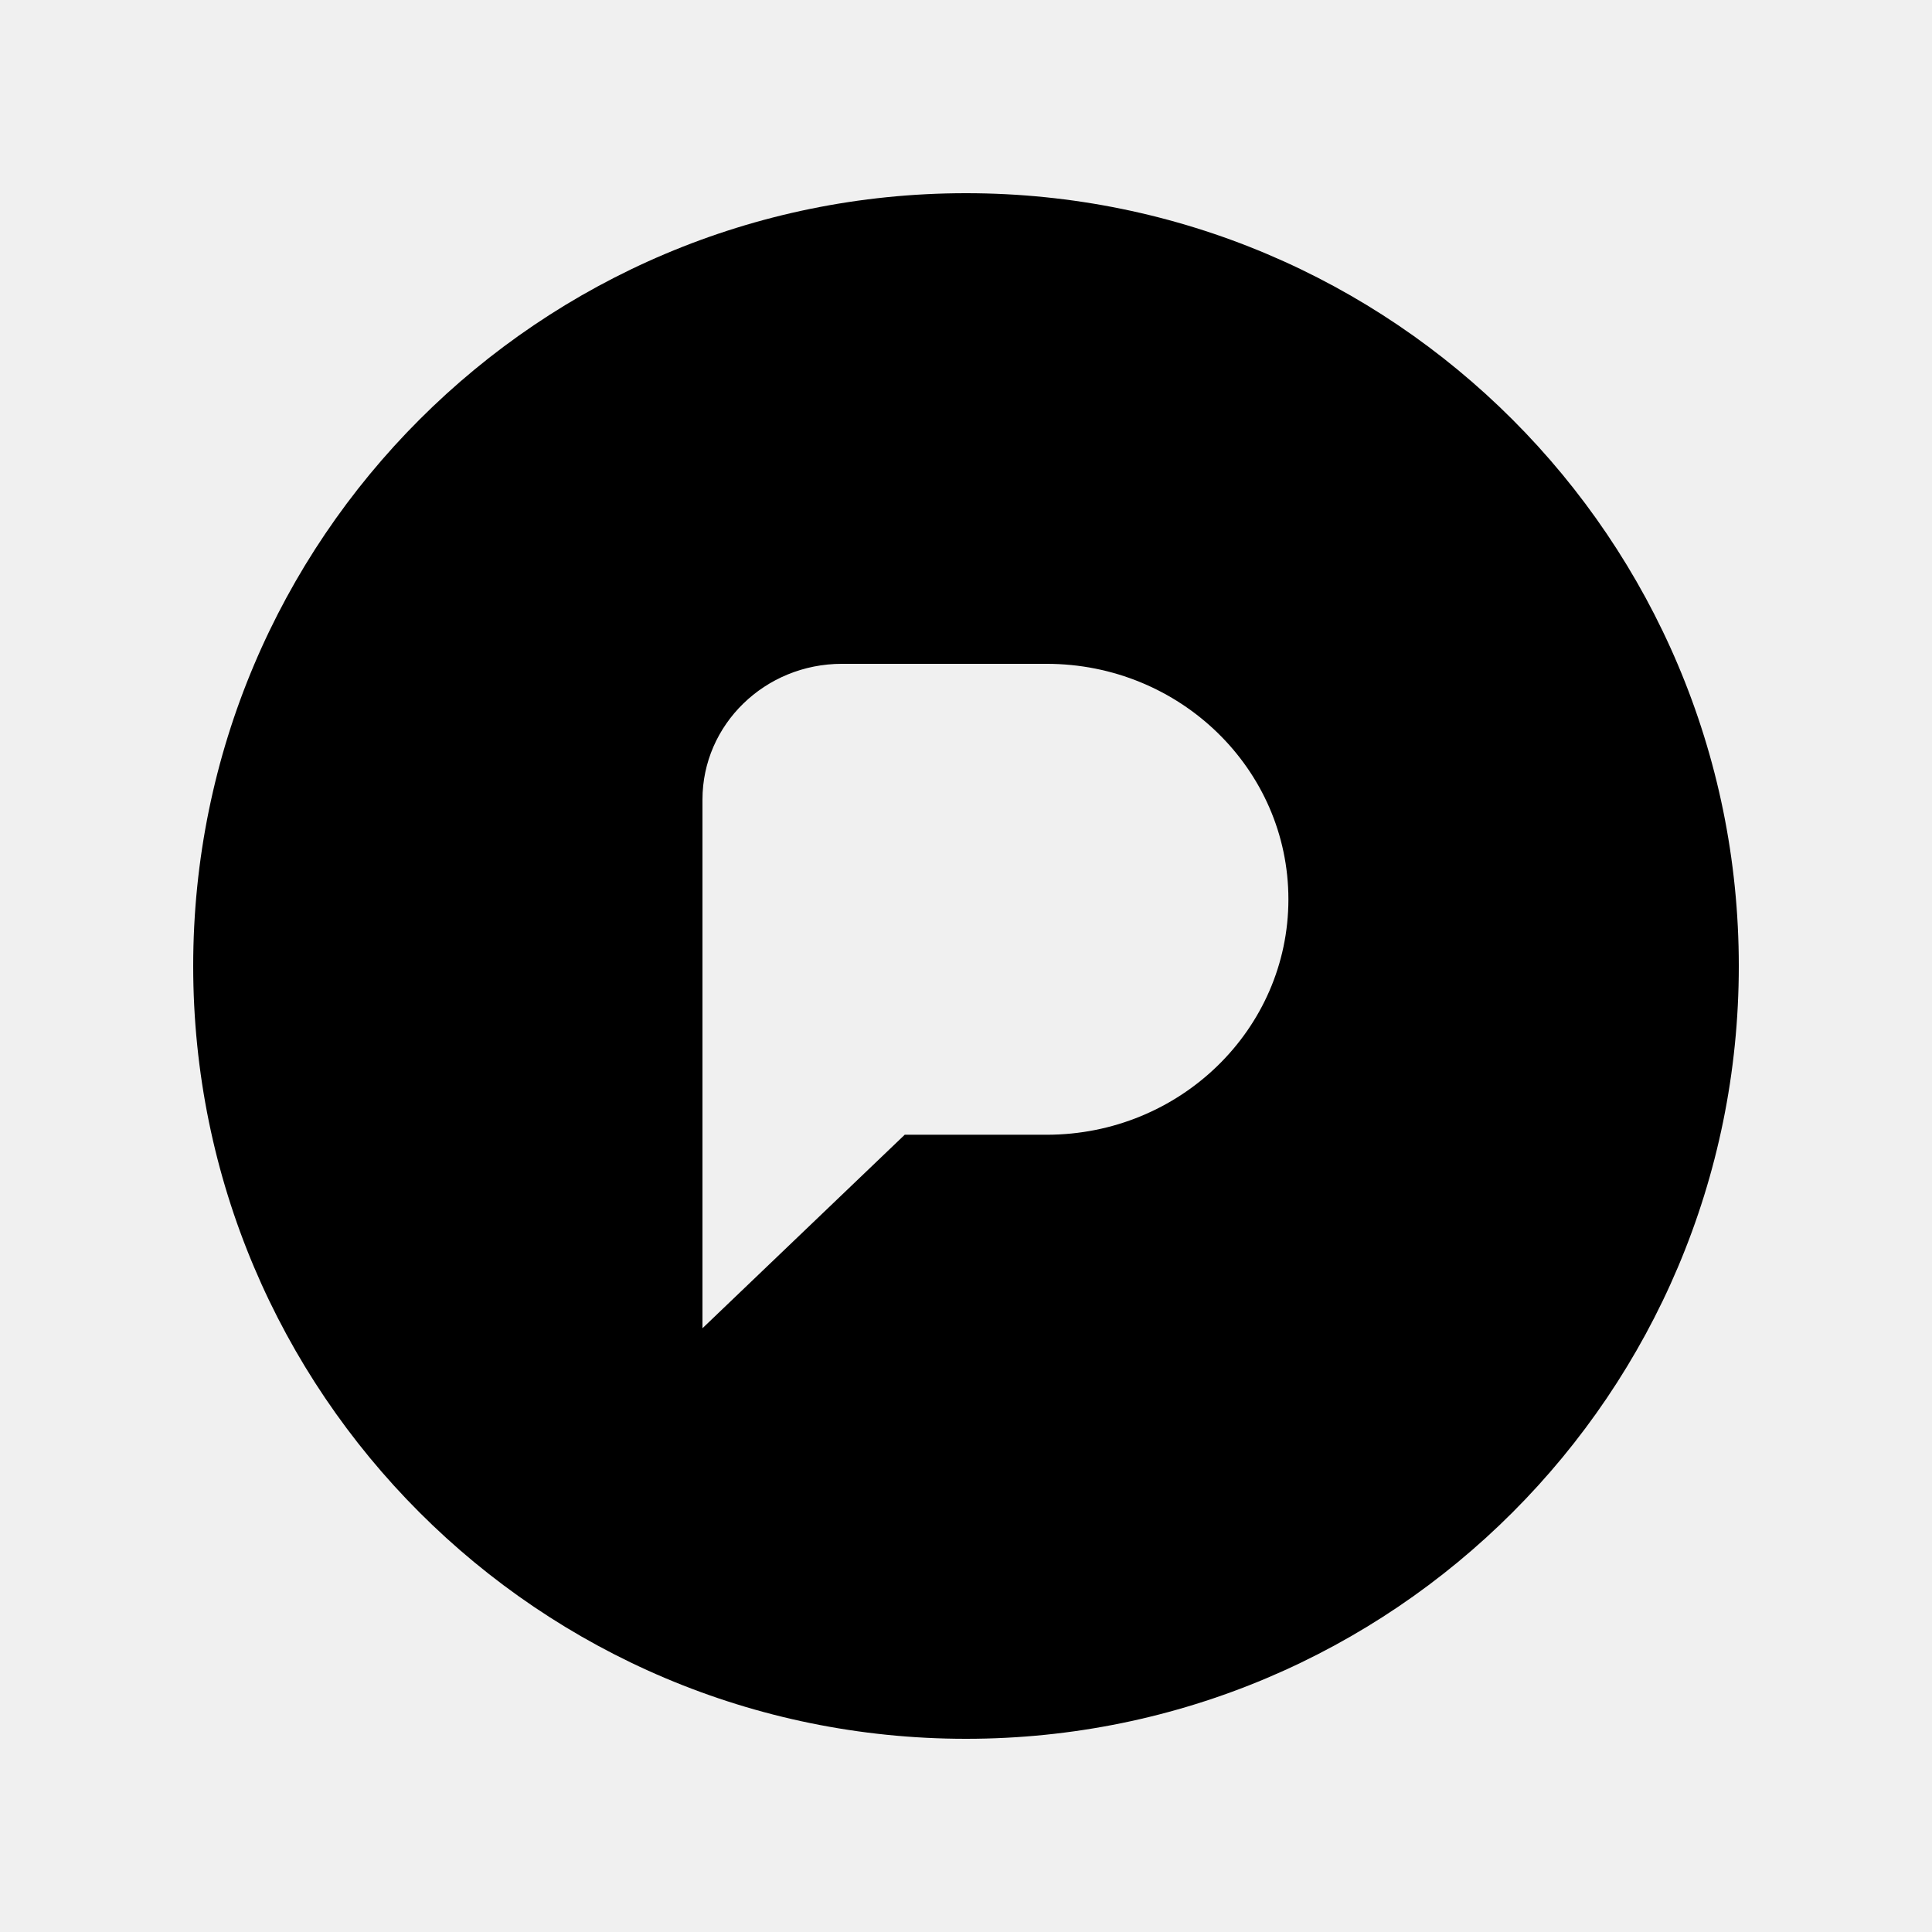
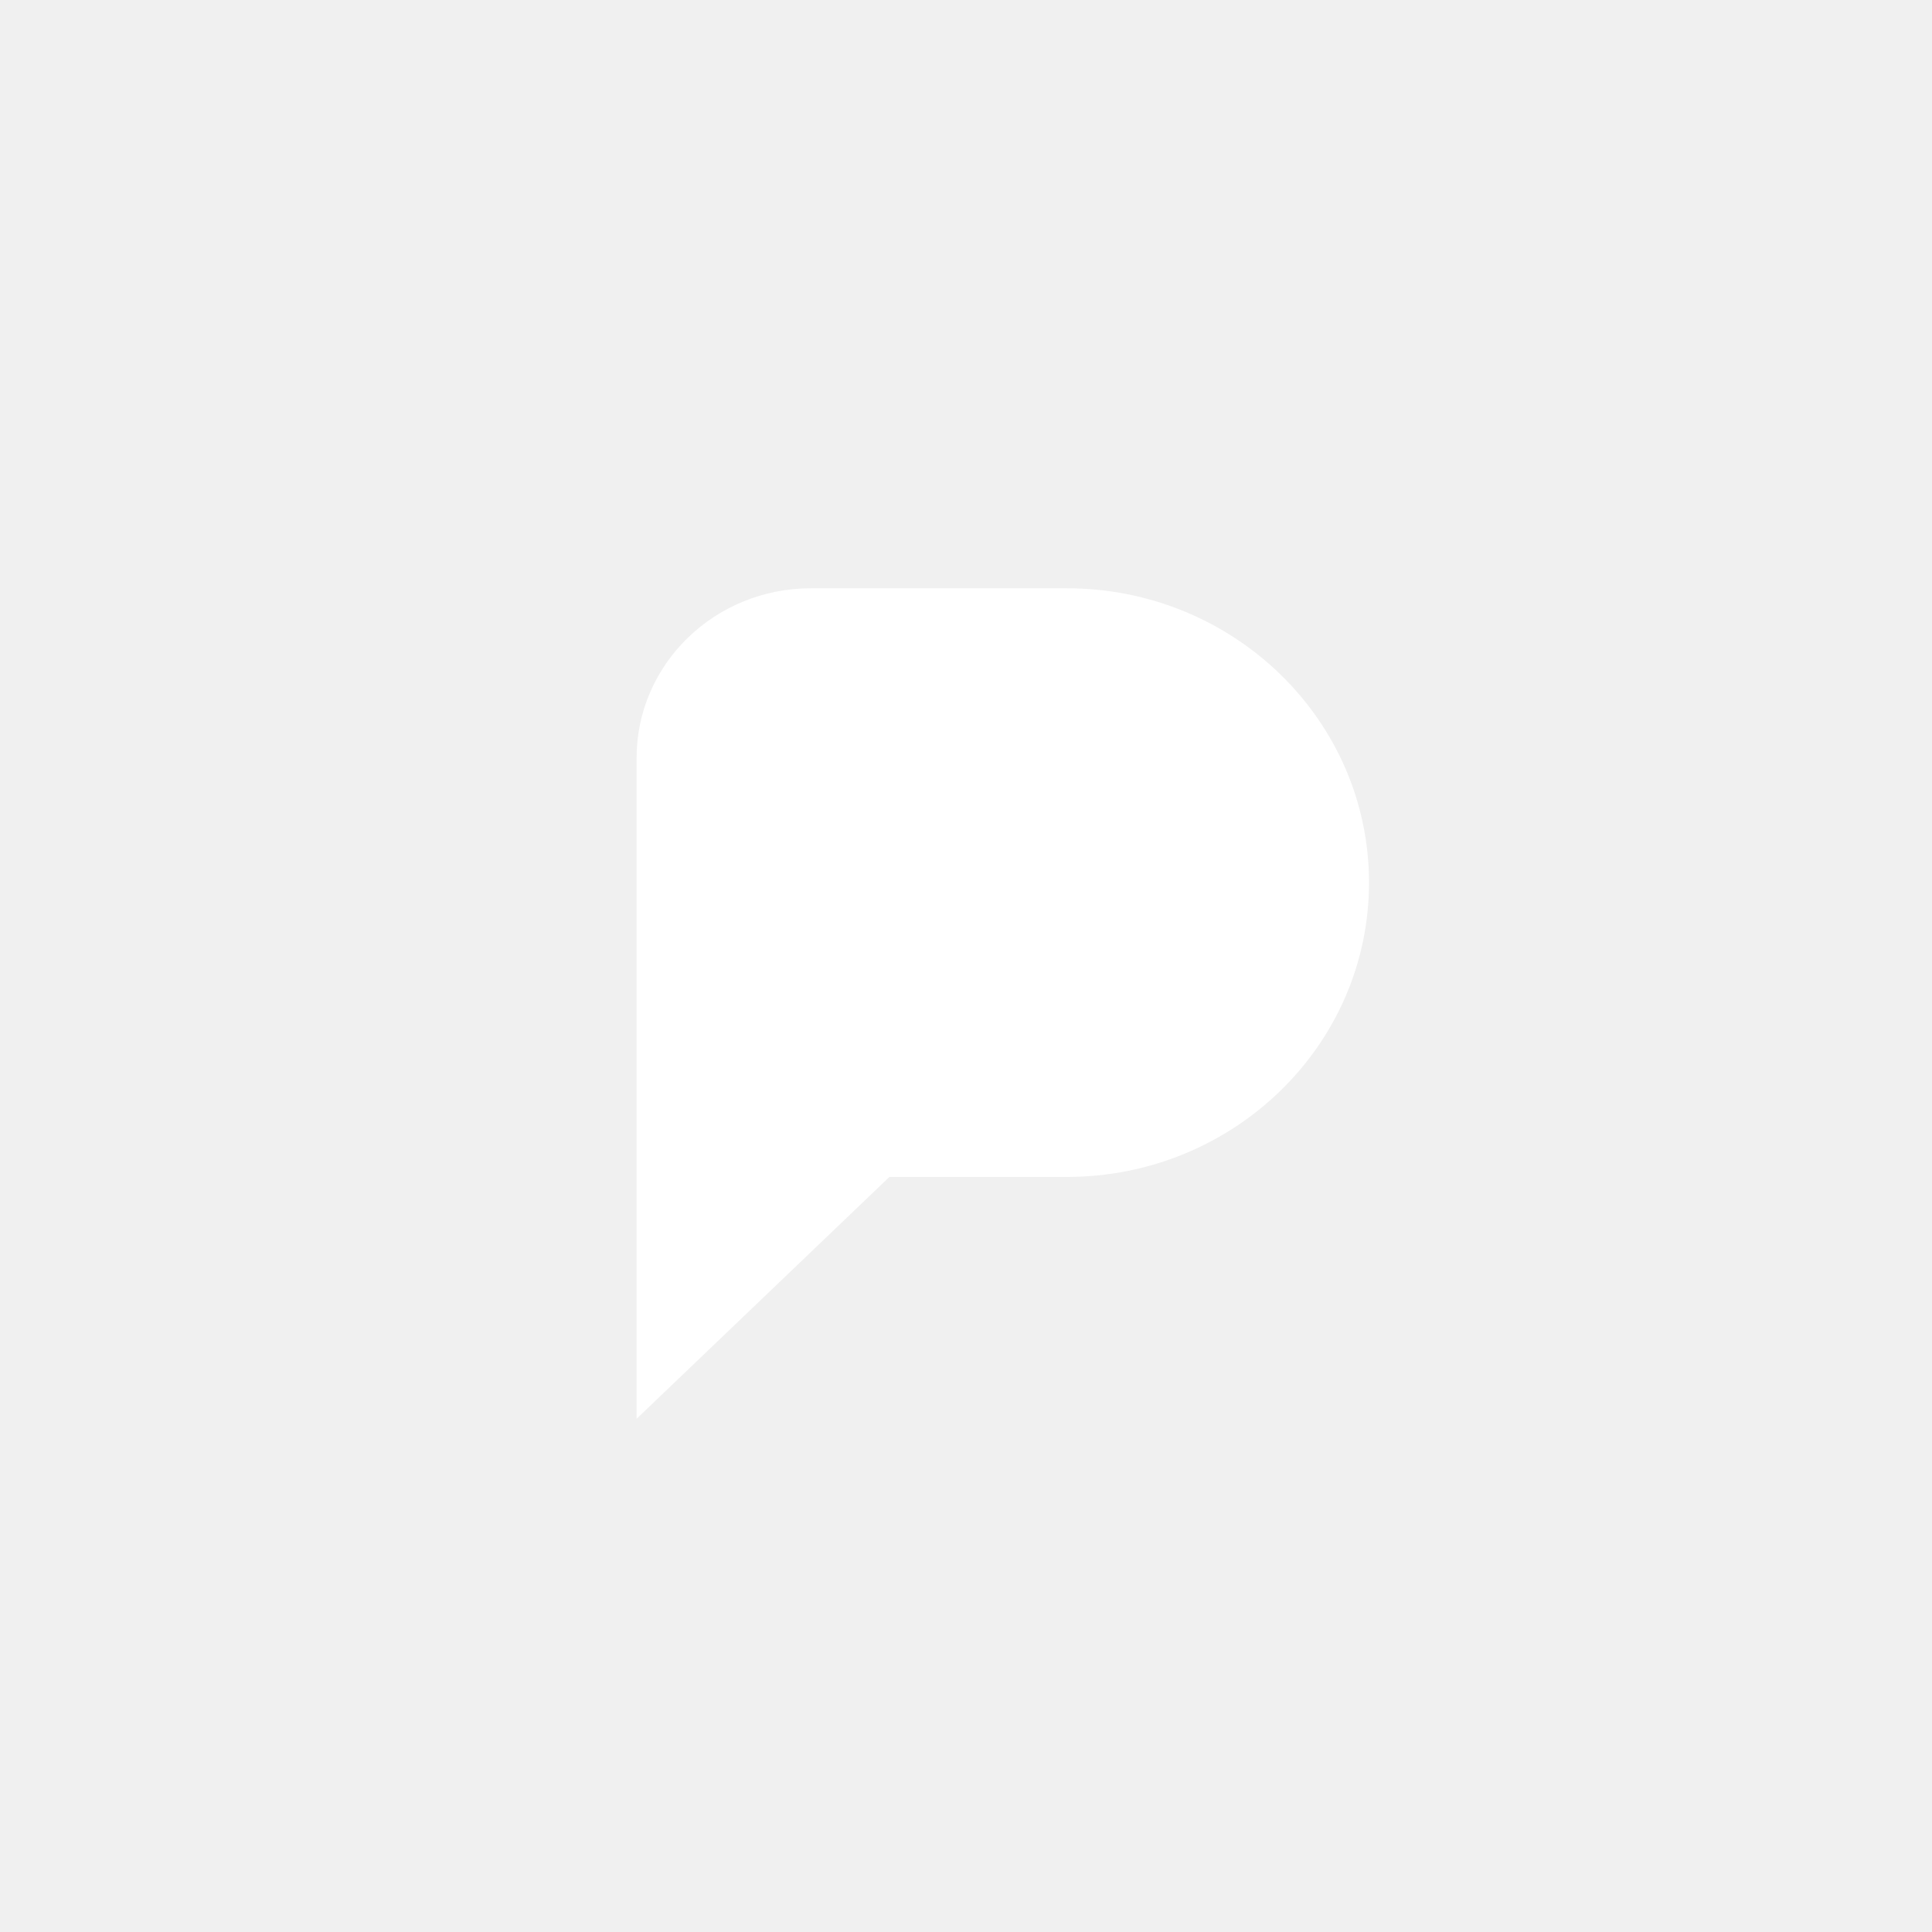
- <svg xmlns="http://www.w3.org/2000/svg" viewBox="0 0 640 640">
-   <path d="M320 64C461.4 64 576 178.6 576 320C576 461.4 461.4 576 320 576C178.6 576 64 461.4 64 320C64 178.6 178.6 64 320 64zM299.7 375.9L346.7 375.9C390.9 375.9 426.8 341 426.8 297.9C426.8 254.8 390.9 219.9 346.7 219.9L278.9 219.9C253.4 219.9 232.7 240 232.7 264.9L232.7 440L299.7 375.9z" />
+ <svg xmlns="http://www.w3.org/2000/svg" viewBox="0 0 512 512" version="1.1" id="svg1" width="512" height="512">
+   <defs id="defs1" />
+   <path d="m 235.7,311.9 h 47 c 44.2,0 80.1,-34.9 80.1,-78 0,-43.1 -35.9,-78 -80.1,-78 h -67.8 c -25.5,0 -46.2,20.1 -46.2,45 V 376 Z" id="path4" style="fill:#ffffff" />
</svg>
